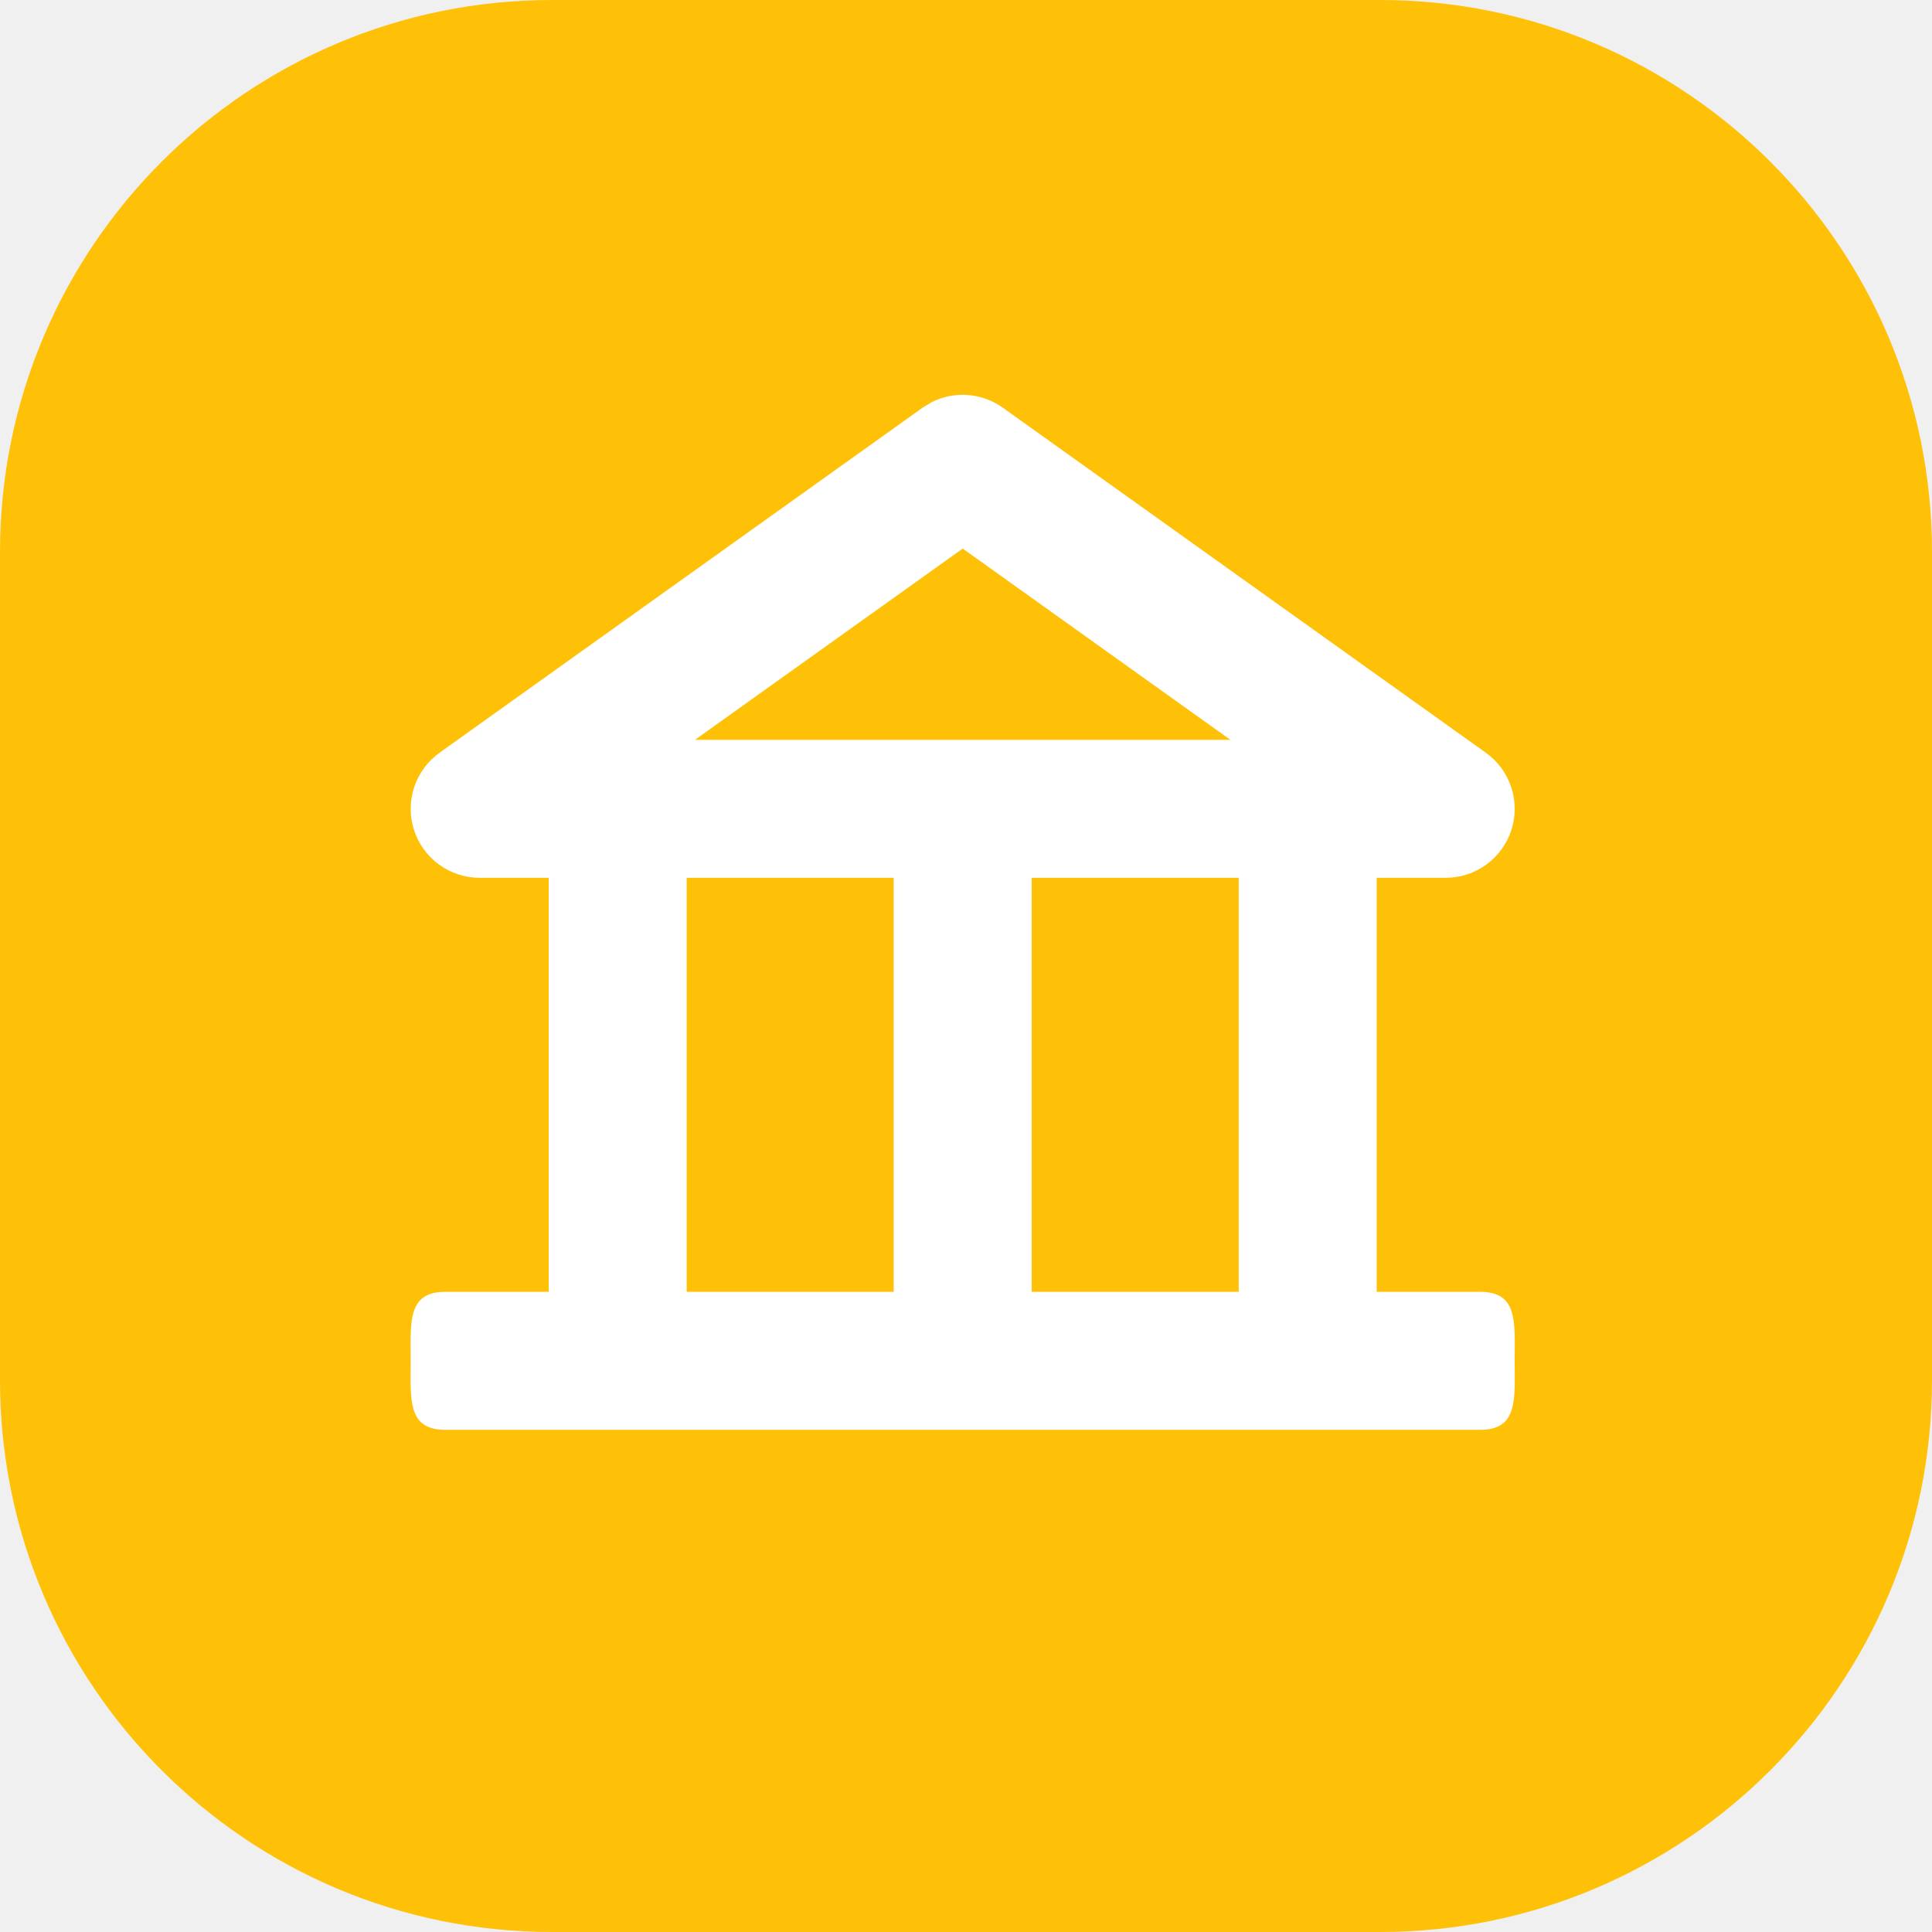
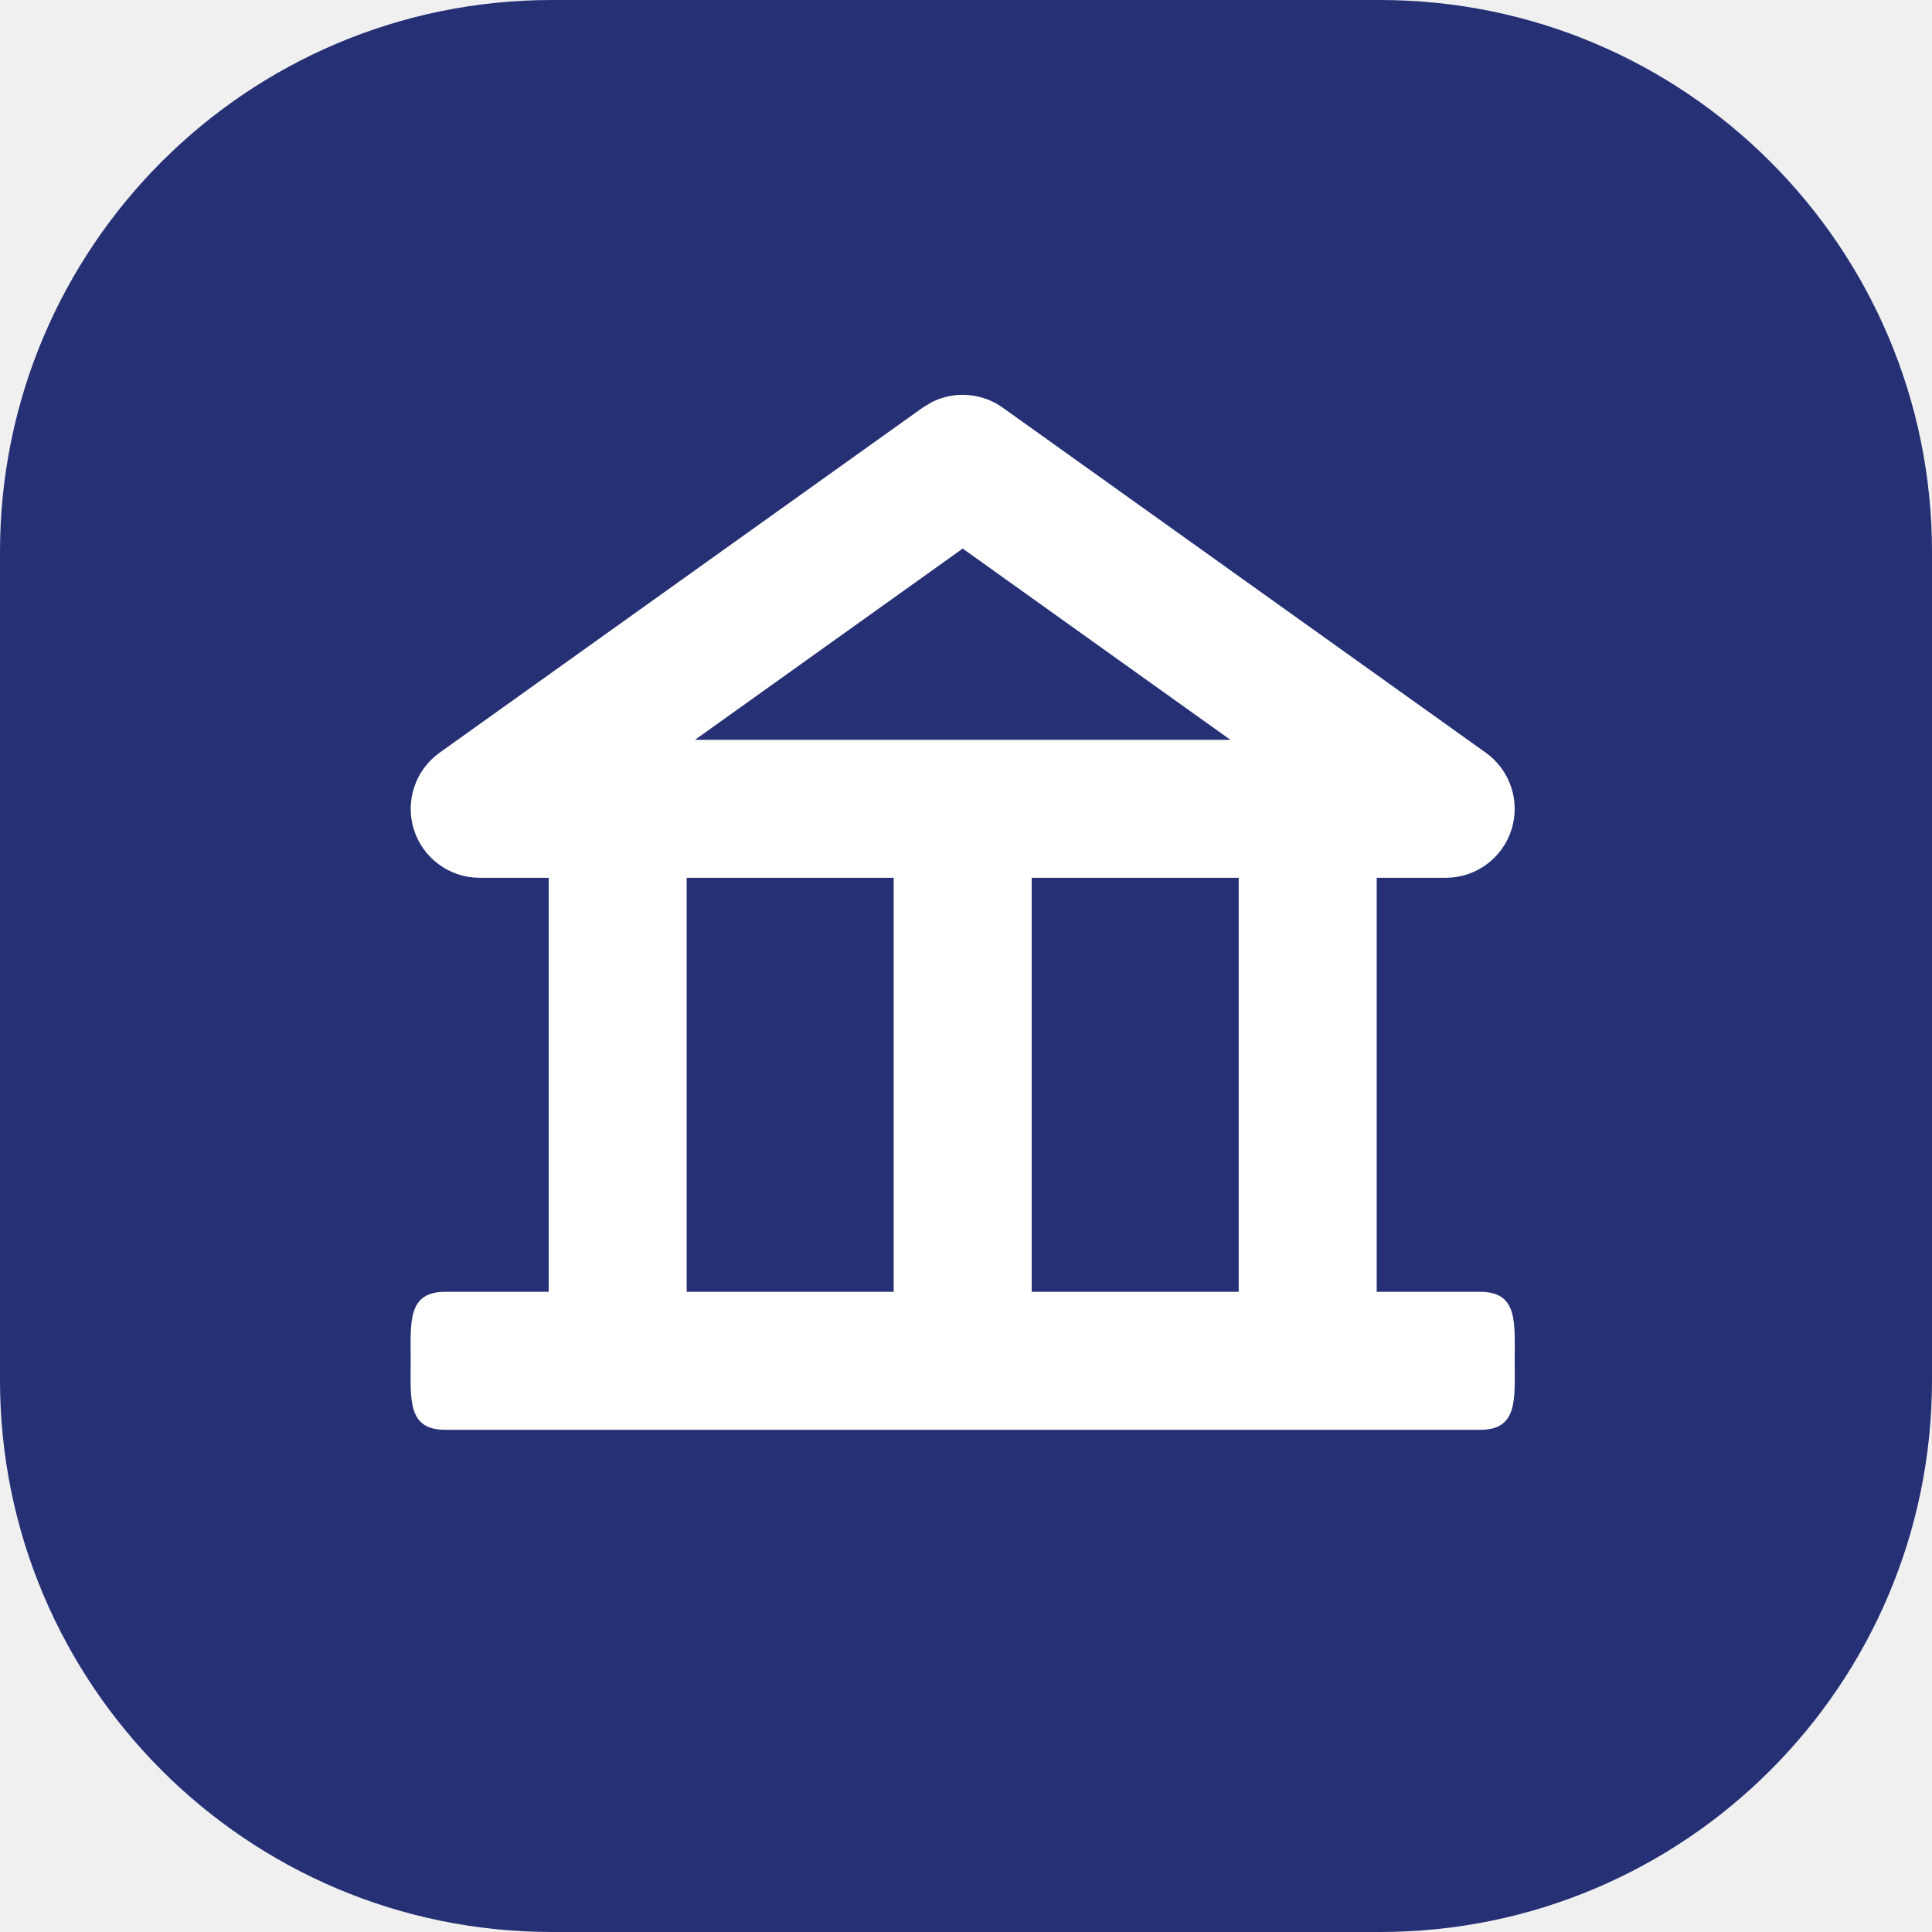
<svg xmlns="http://www.w3.org/2000/svg" width="54" height="54" viewBox="0 0 54 54" fill="none">
-   <path d="M38.571 0H15.429C6.908 0 0 6.908 0 15.429V38.571C0 47.092 6.908 54 15.429 54H38.571C47.092 54 54 47.092 54 38.571V15.429C54 6.908 47.092 0 38.571 0Z" fill="#FFC107" />
-   <path d="M26.049 11.237C26.68 10.923 27.442 10.976 28.028 11.395L41.528 21.038C42.211 21.525 42.5 22.398 42.244 23.196C41.988 23.994 41.246 24.535 40.408 24.535H38.479V36.107L41.372 36.107C42.437 36.107 42.336 36.97 42.336 38.035C42.336 39.101 42.437 39.964 41.372 39.964L12.443 39.964C11.378 39.964 11.479 39.101 11.479 38.035C11.479 36.97 11.378 36.107 12.443 36.107H15.336V24.535H13.408C12.57 24.535 11.828 23.994 11.571 23.196C11.316 22.398 11.605 21.525 12.287 21.038L25.787 11.395L26.049 11.237ZM19.193 36.107H24.979V24.535H19.193V36.107ZM28.836 36.107H34.622V24.535H28.836V36.107ZM19.425 20.678H34.39L26.908 15.333L19.425 20.678Z" fill="white" />
+   <path d="M38.571 0H15.429C6.908 0 0 6.908 0 15.429V38.571C0 47.092 6.908 54 15.429 54H38.571C47.092 54 54 47.092 54 38.571V15.429C54 6.908 47.092 0 38.571 0Z" fill="#263075" />
+   <path d="M26.049 11.237C26.68 10.923 27.442 10.976 28.028 11.395L41.528 21.038C42.211 21.525 42.5 22.398 42.244 23.196C41.988 23.994 41.246 24.535 40.408 24.535H38.479V36.107L41.372 36.107C42.437 36.107 42.336 36.97 42.336 38.035C42.336 39.101 42.437 39.964 41.372 39.964L12.443 39.964C11.378 39.964 11.479 39.101 11.479 38.035C11.479 36.97 11.378 36.107 12.443 36.107H15.336V24.535H13.408C12.57 24.535 11.828 23.994 11.571 23.196C11.316 22.398 11.605 21.525 12.287 21.038L25.787 11.395L26.049 11.237ZM19.193 36.107H24.979V24.535H19.193V36.107ZM28.836 36.107H34.622V24.535H28.836V36.107ZM19.425 20.678H34.39L26.908 15.333L19.425 20.678Z" fill="#FFFFFF" />
</svg>
